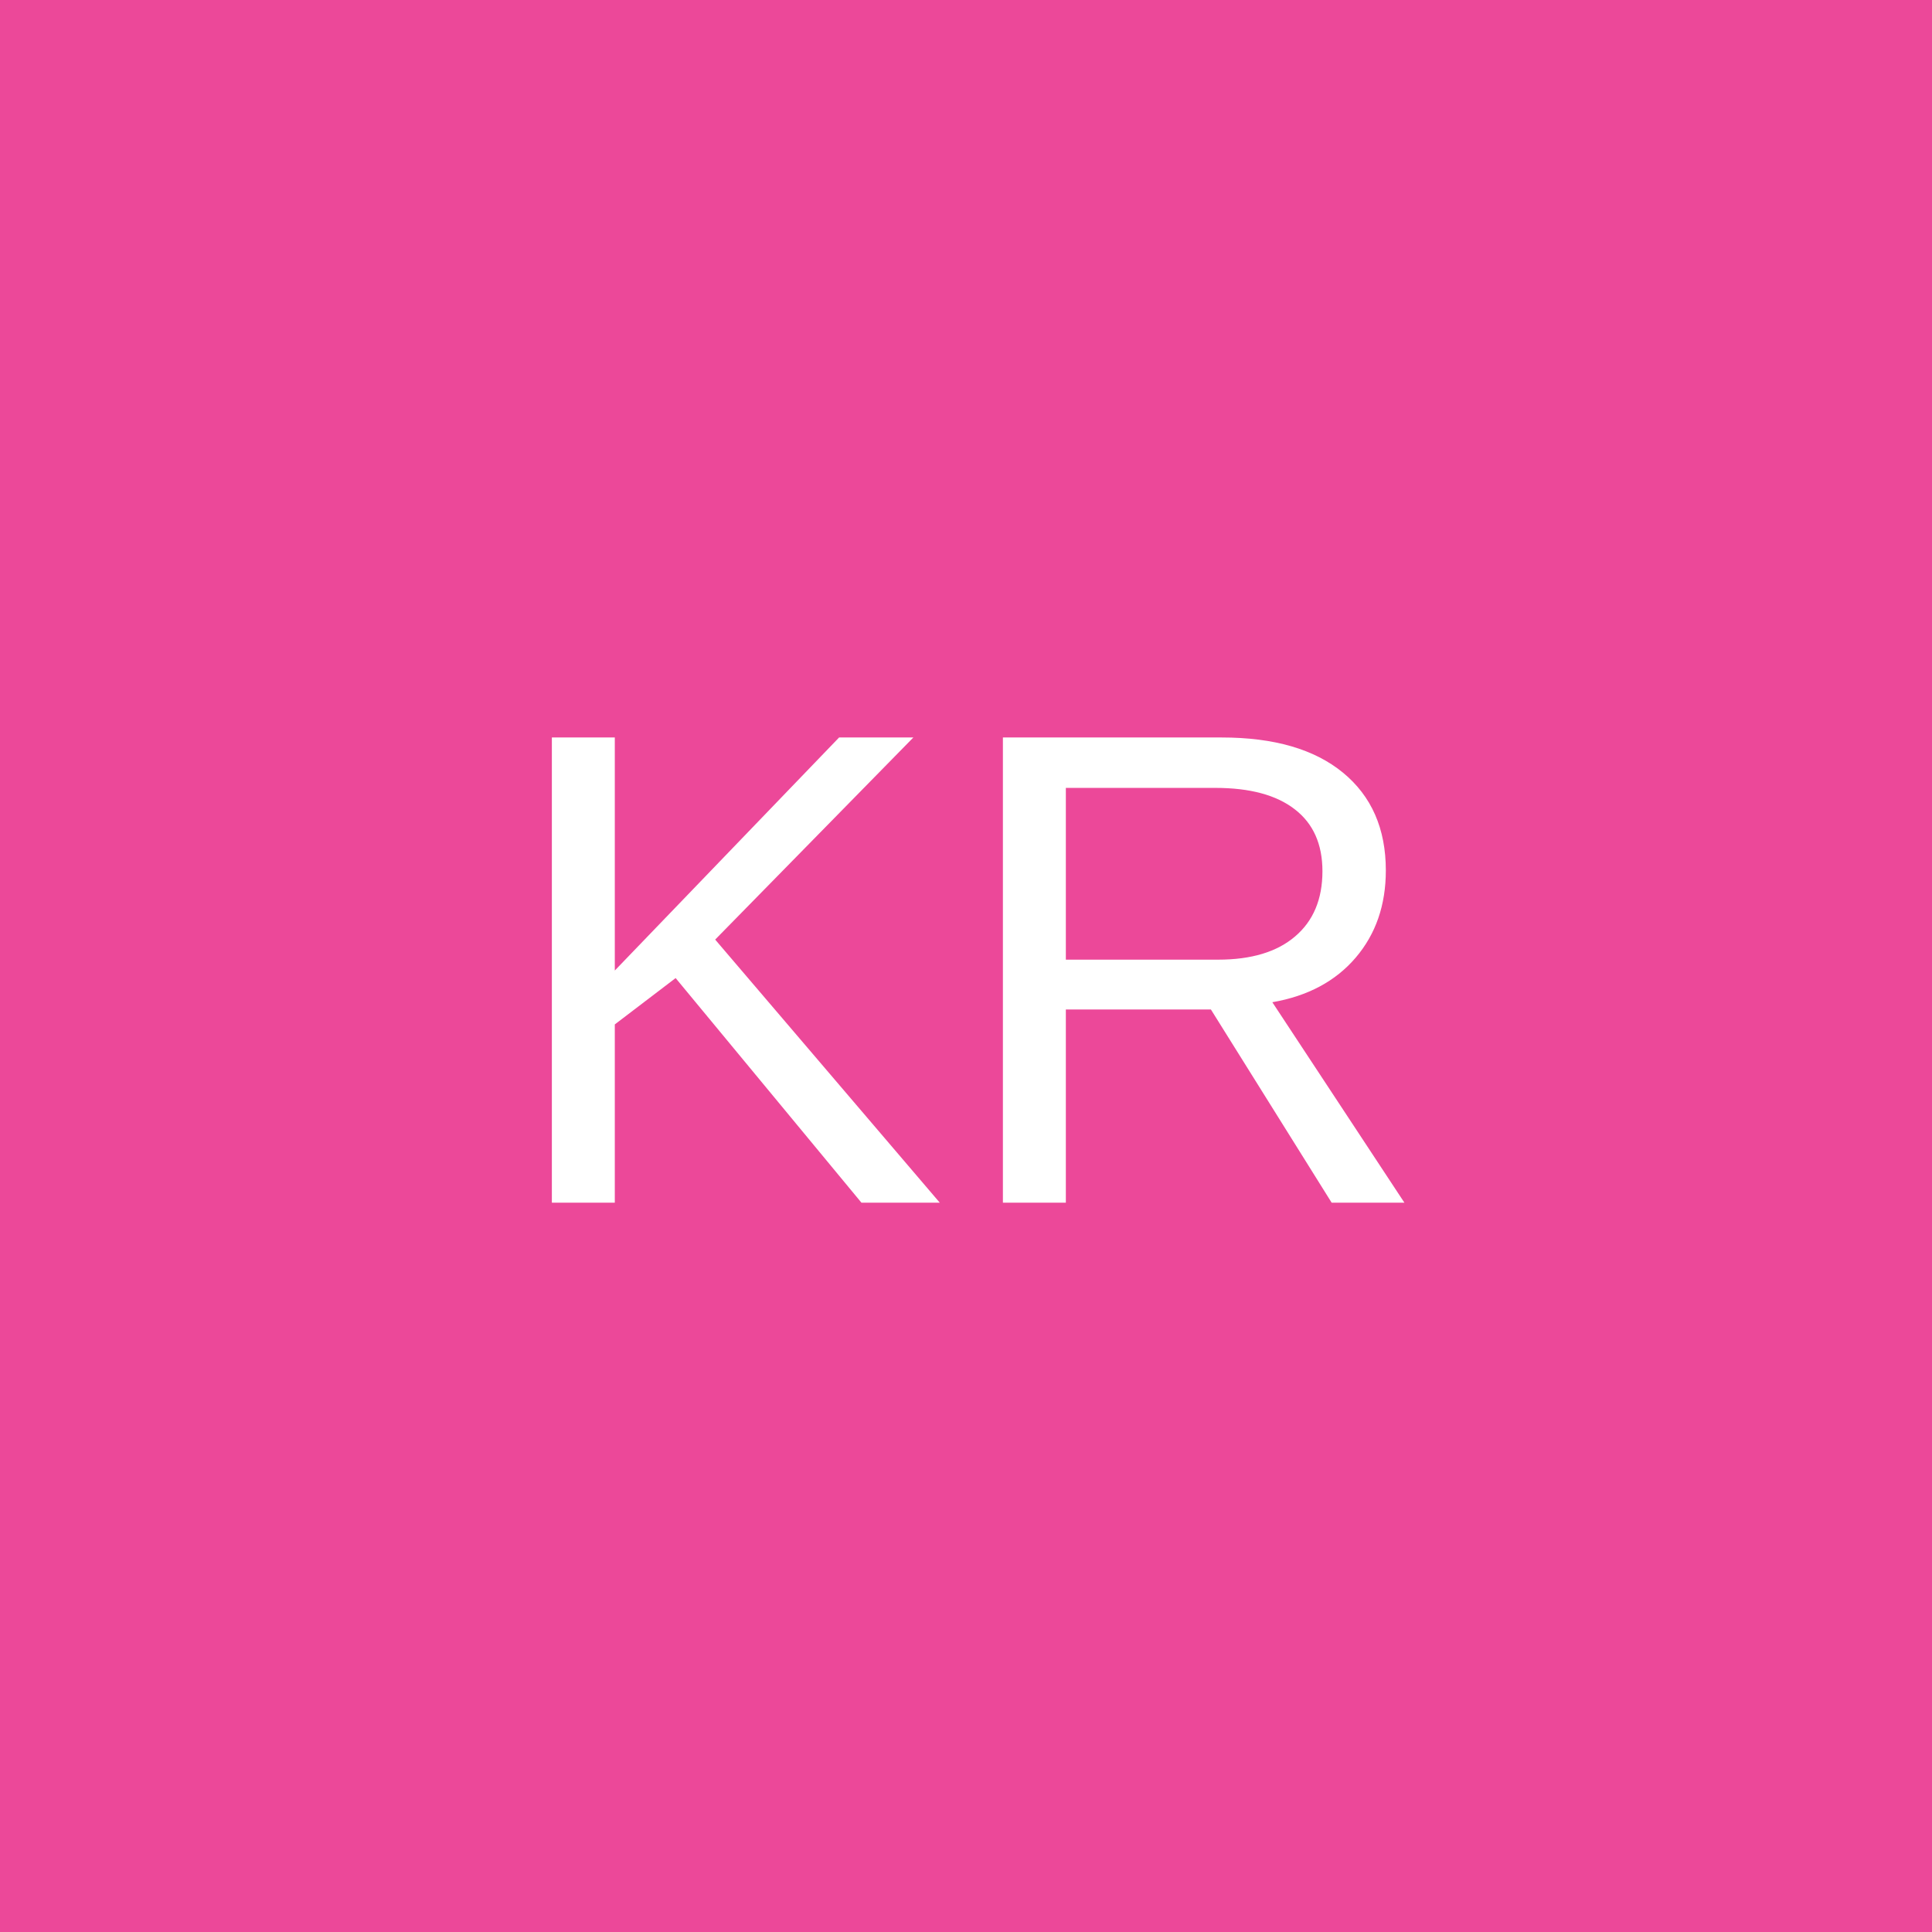
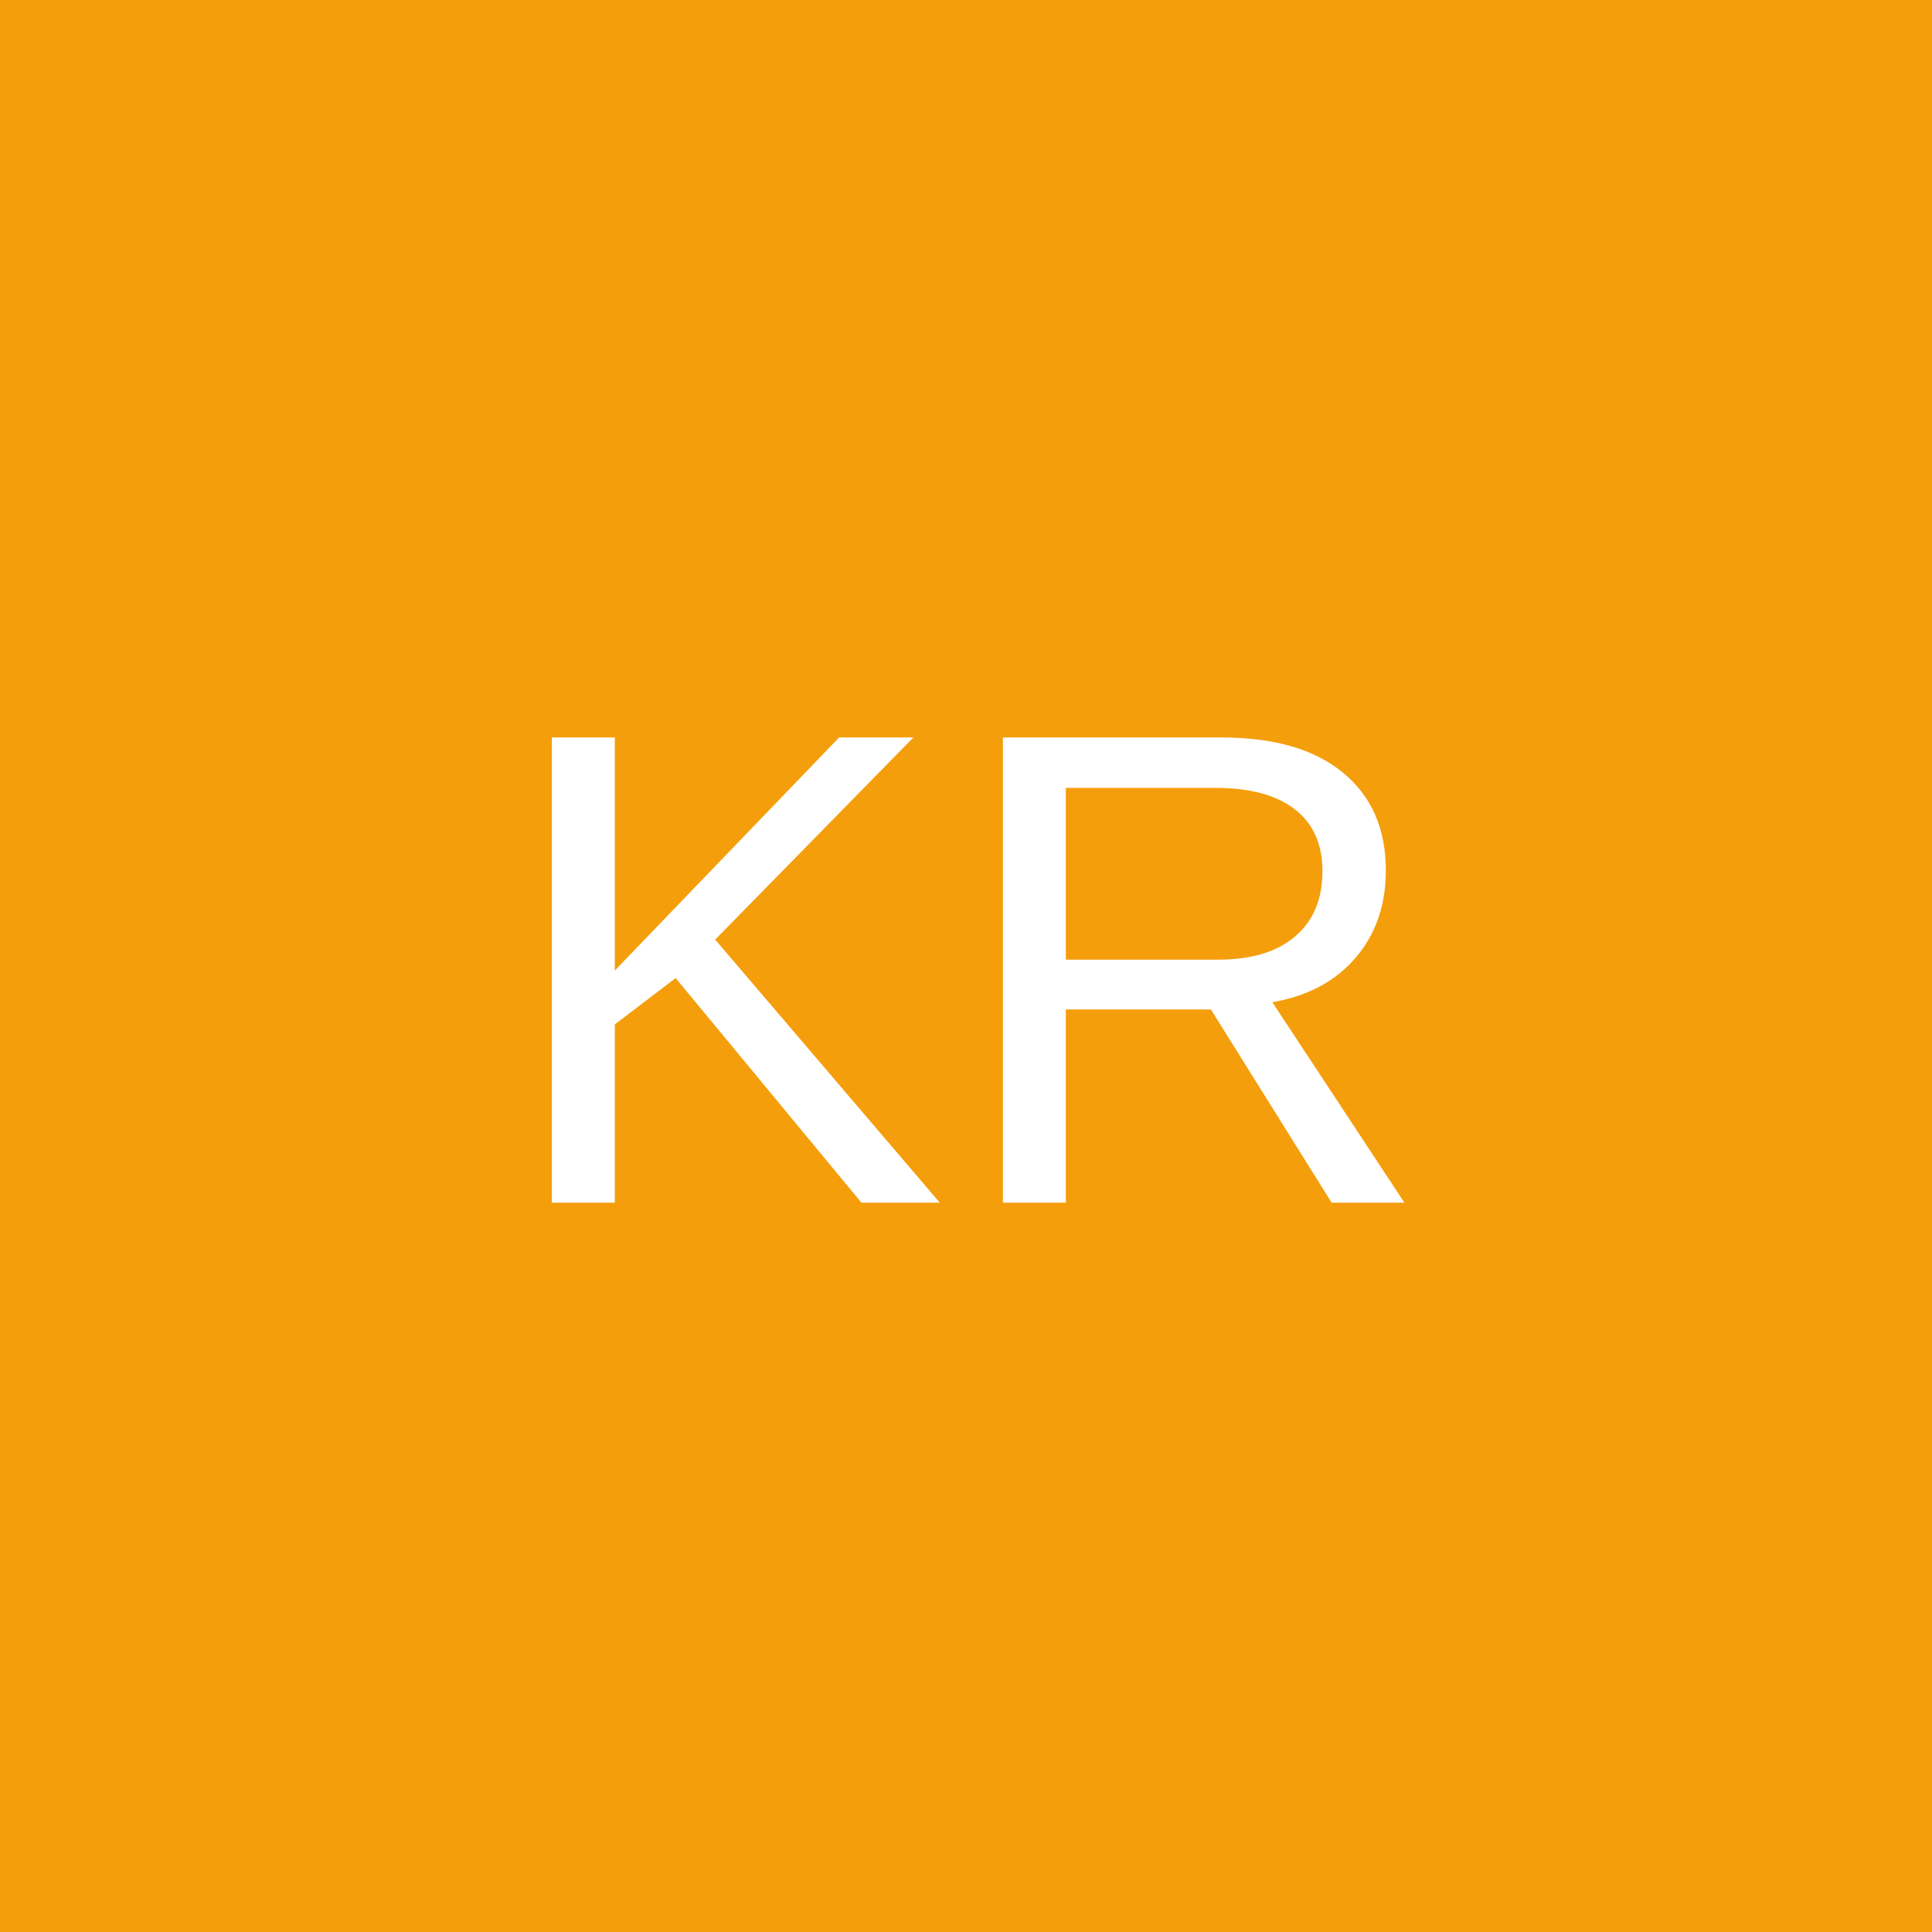
<svg xmlns="http://www.w3.org/2000/svg" width="200" height="200" viewBox="0 0 200 200">
-   <rect width="200" height="200" fill="#ec4899" />
+   <rect width="200" height="200" fill="#f59e0b" />
  <text x="50%" y="50%" font-family="Arial, Helvetica, sans-serif" font-size="70" fill="#ffffff" text-anchor="middle" dy=".35em">KR</text>
</svg>
